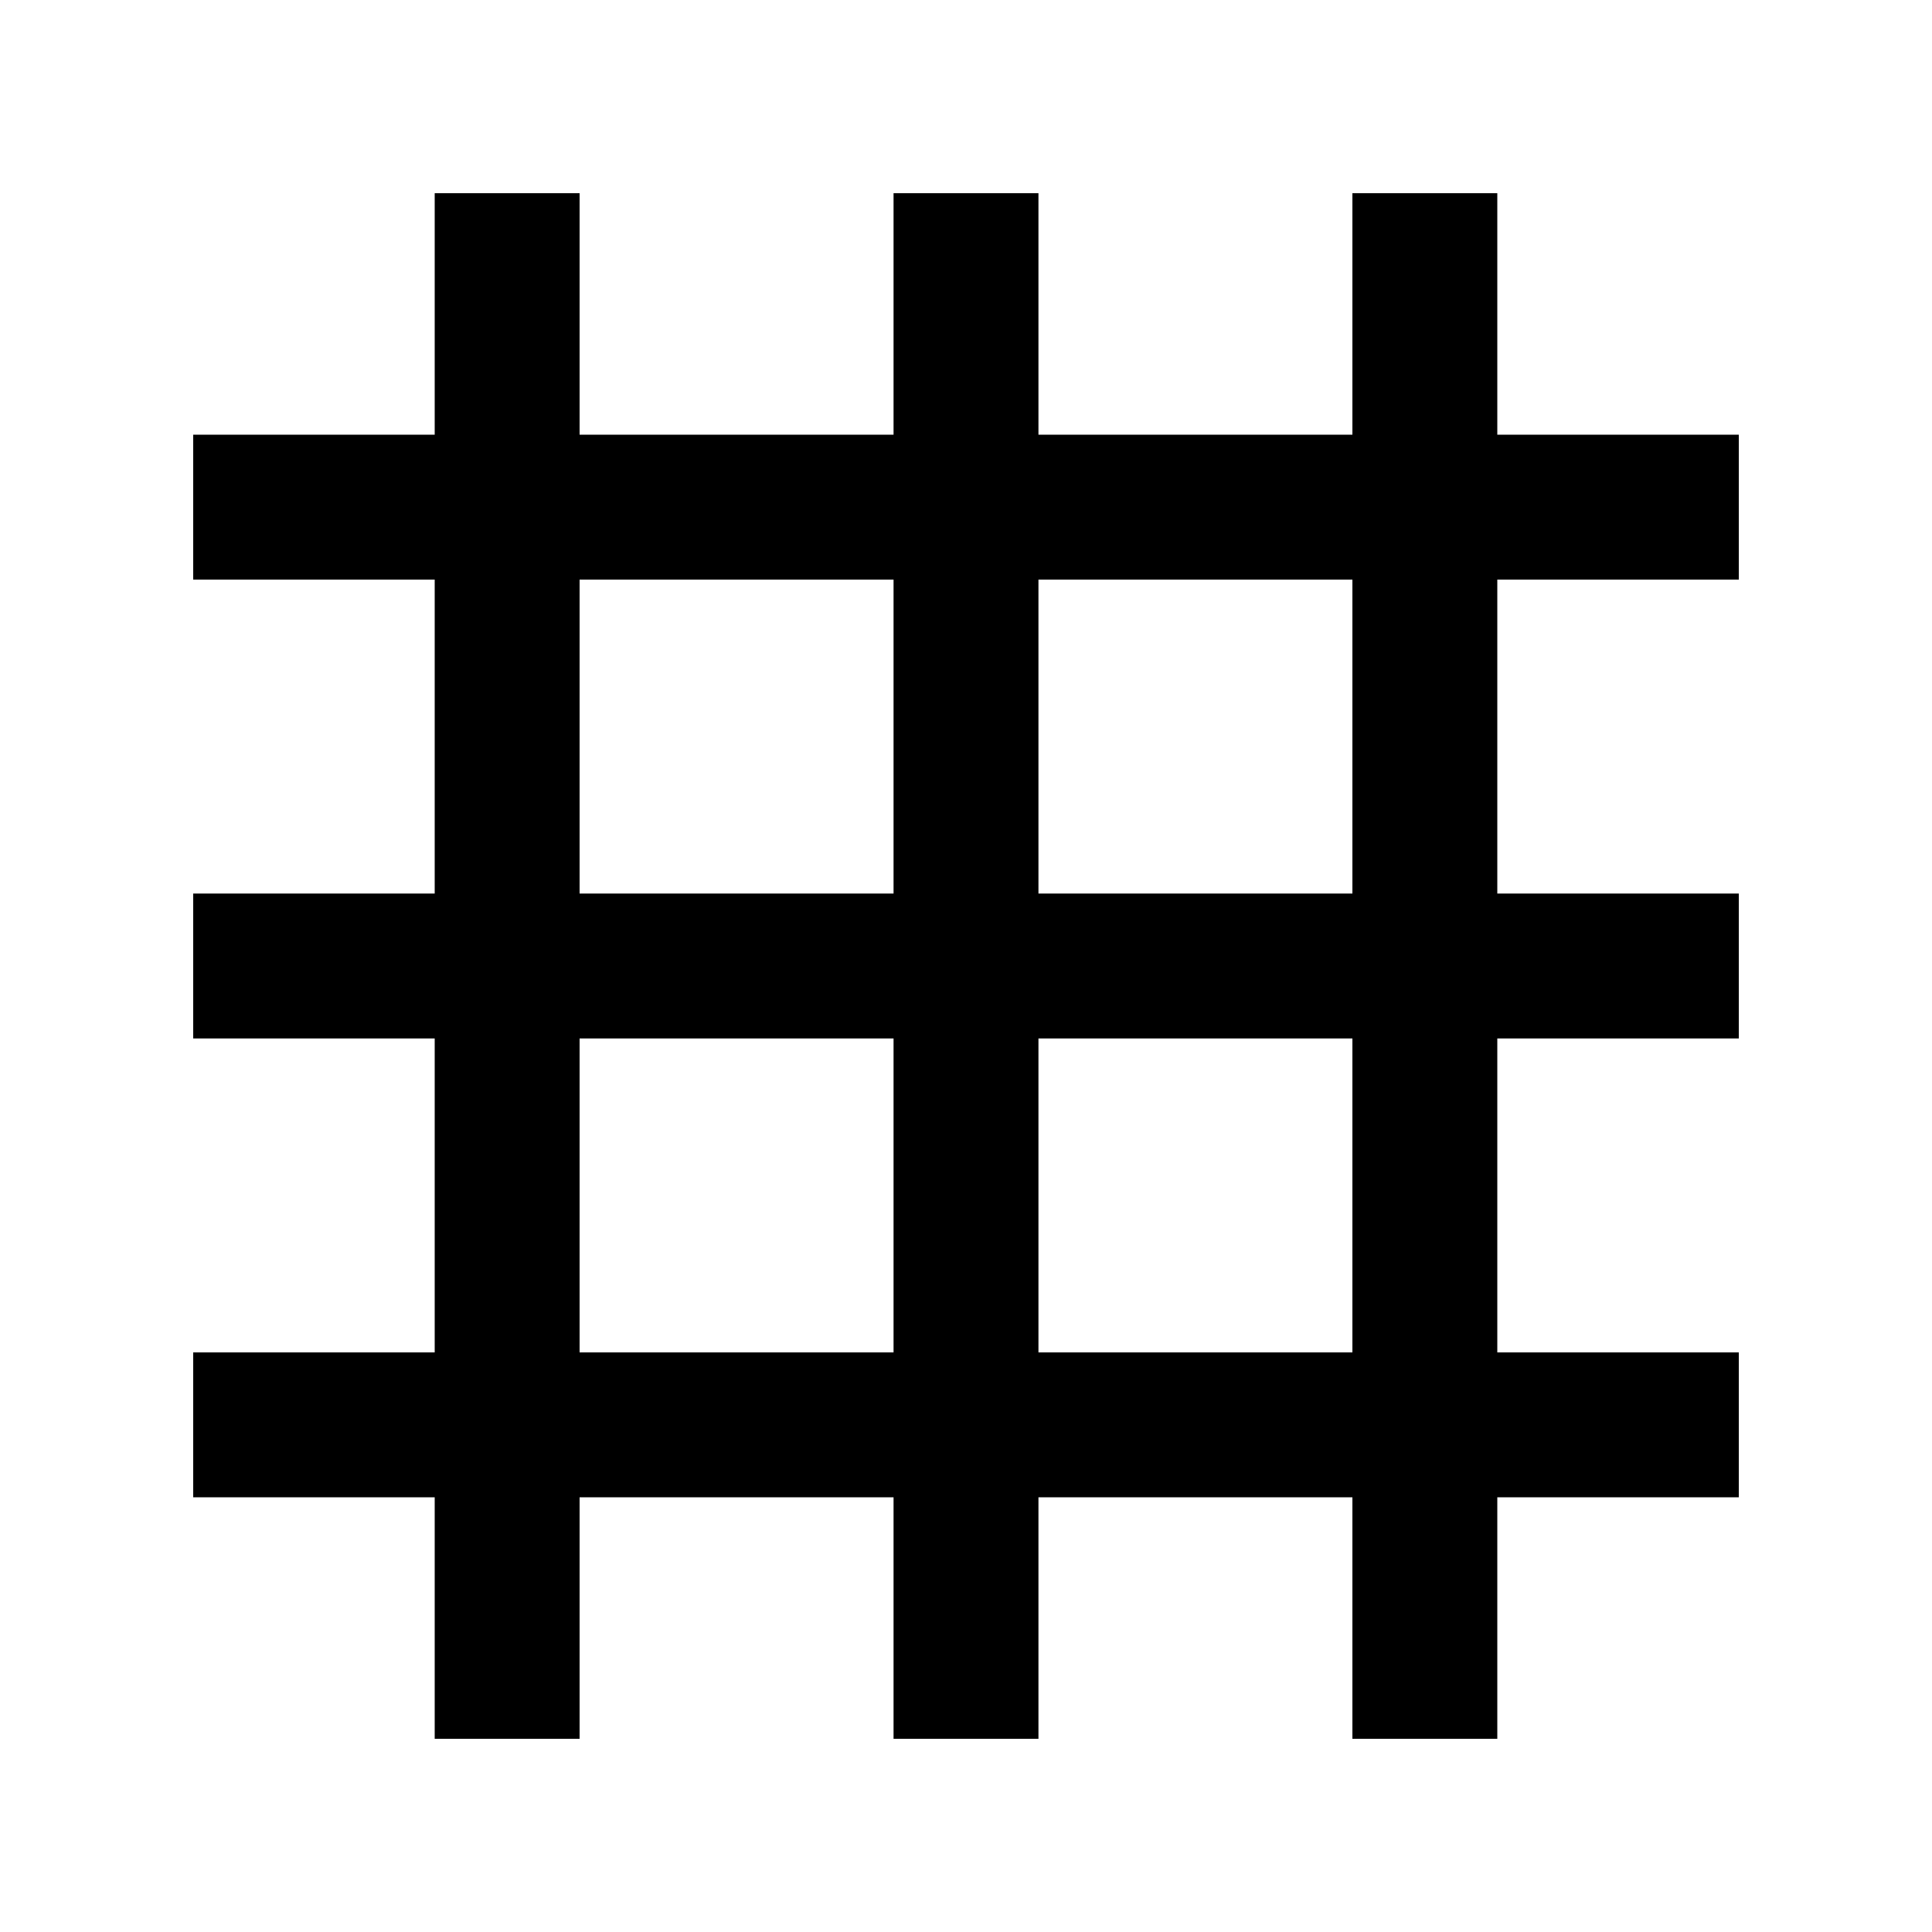
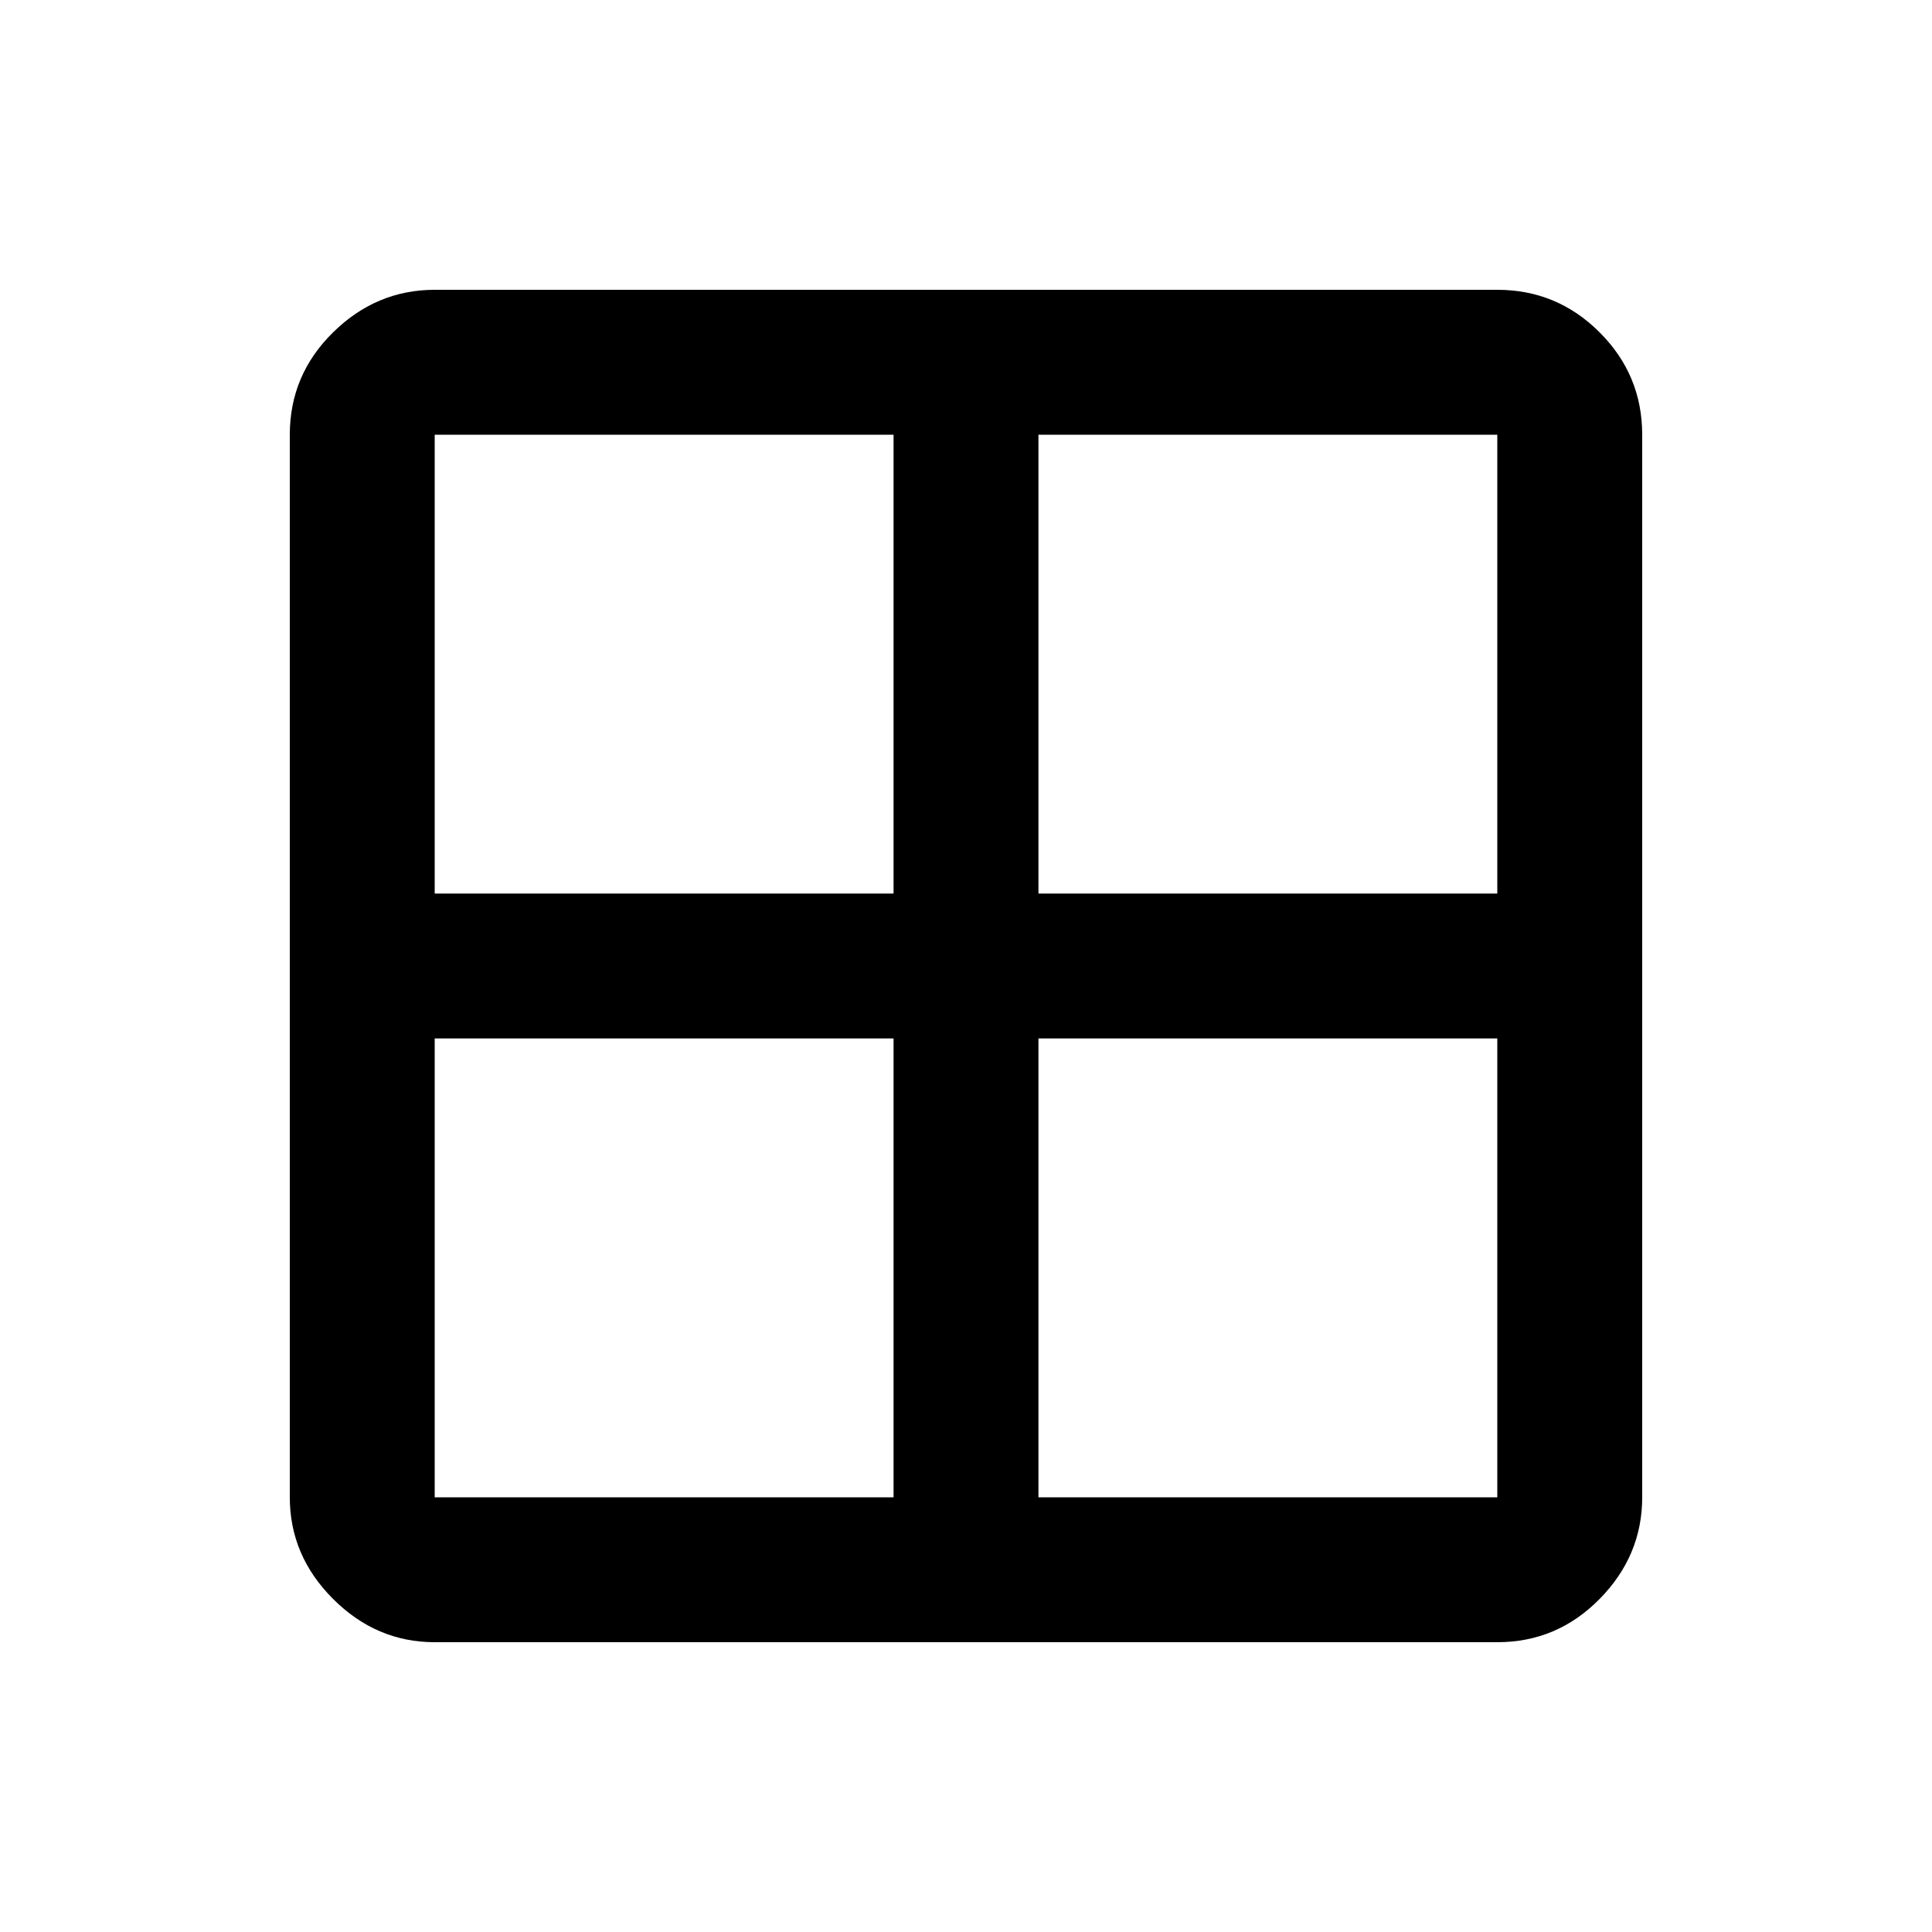
<svg xmlns="http://www.w3.org/2000/svg" height="20" viewBox="0 -960 960 960" width="20">
-   <path d="M216-96v-120H96v-72h120v-156H96v-72h120v-156H96v-72h120v-120h72v120h156v-120h72v120h156v-120h72v120h120v72H744v156h120v72H744v156h120v72H744v120h-72v-120H516v120h-72v-120H288v120h-72Zm72-192h156v-156H288v156Zm228 0h156v-156H516v156ZM288-516h156v-156H288v156Zm228 0h156v-156H516v156Z" />
+   <path d="M216-144q-29 0-50.5-21.5T144-216v-528q0-29.7 21.5-50.85Q187-816 216-816h528q29.7 0 50.85 21.15Q816-773.7 816-744v528q0 29-21.15 50.5T744-144H216Zm300-300v228h228v-228H516Zm0-72h228v-228H516v228Zm-72 0v-228H216v228h228Zm0 72H216v228h228v-228Z" />
</svg>
